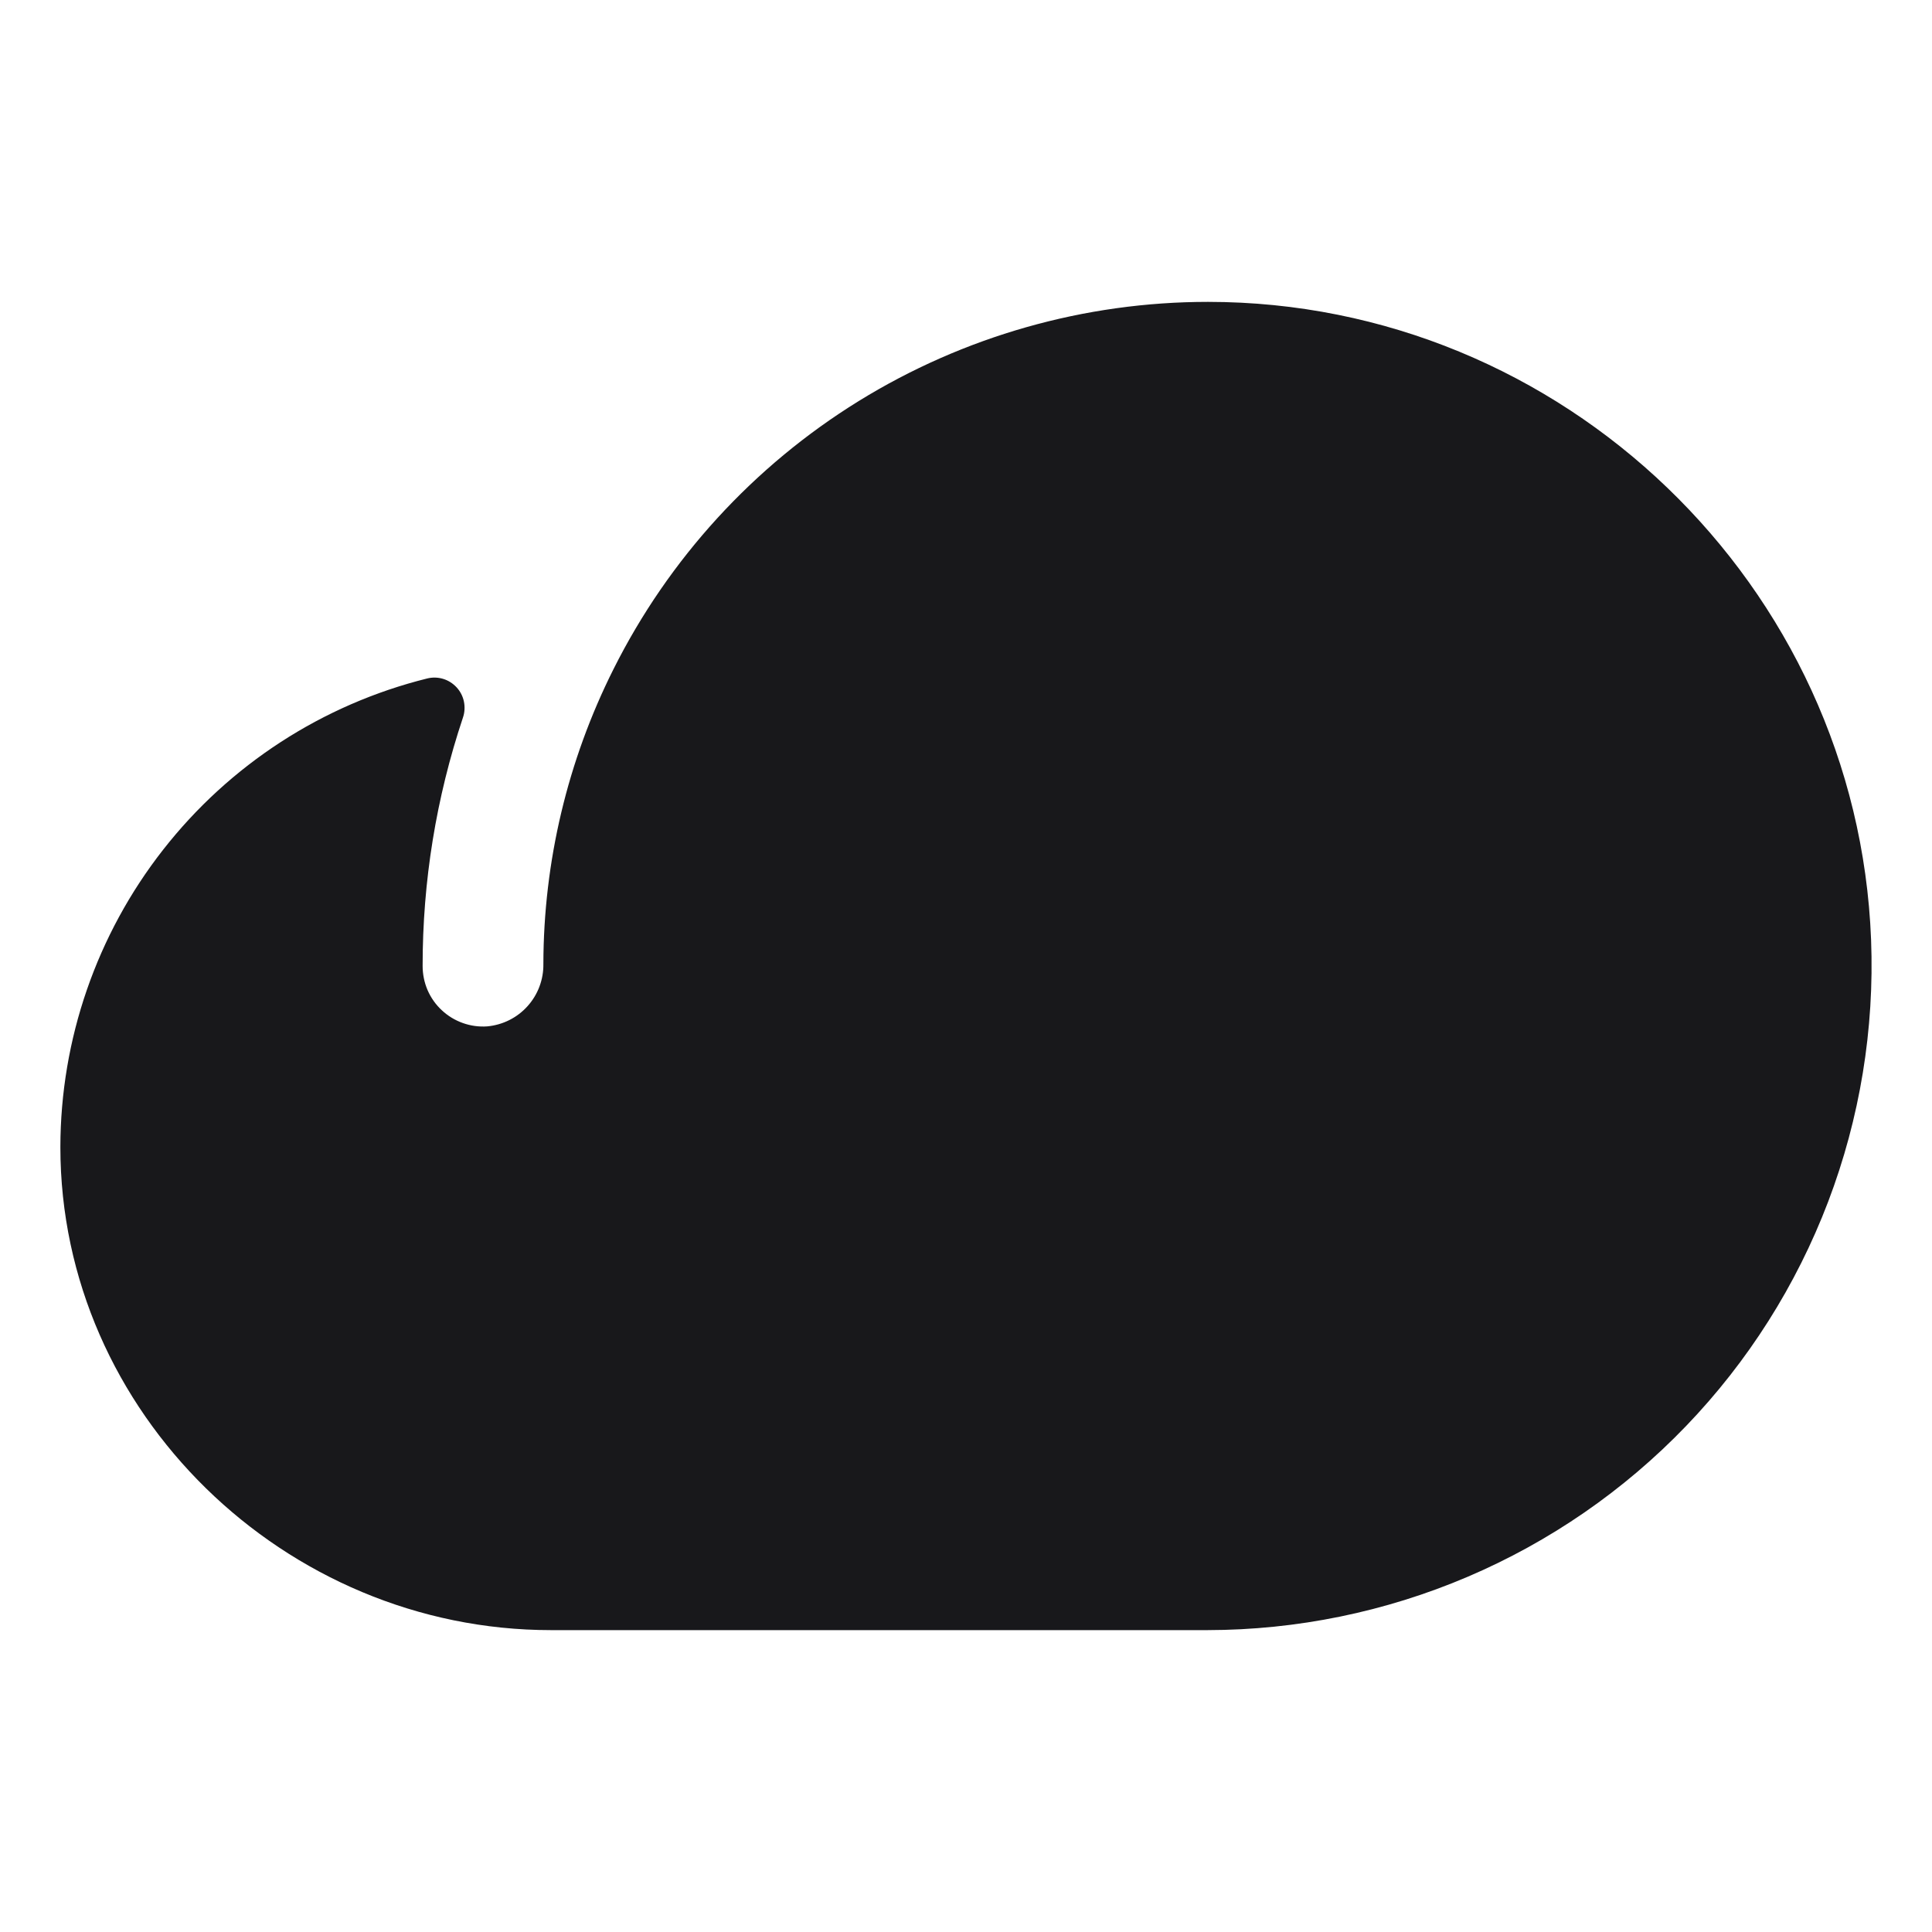
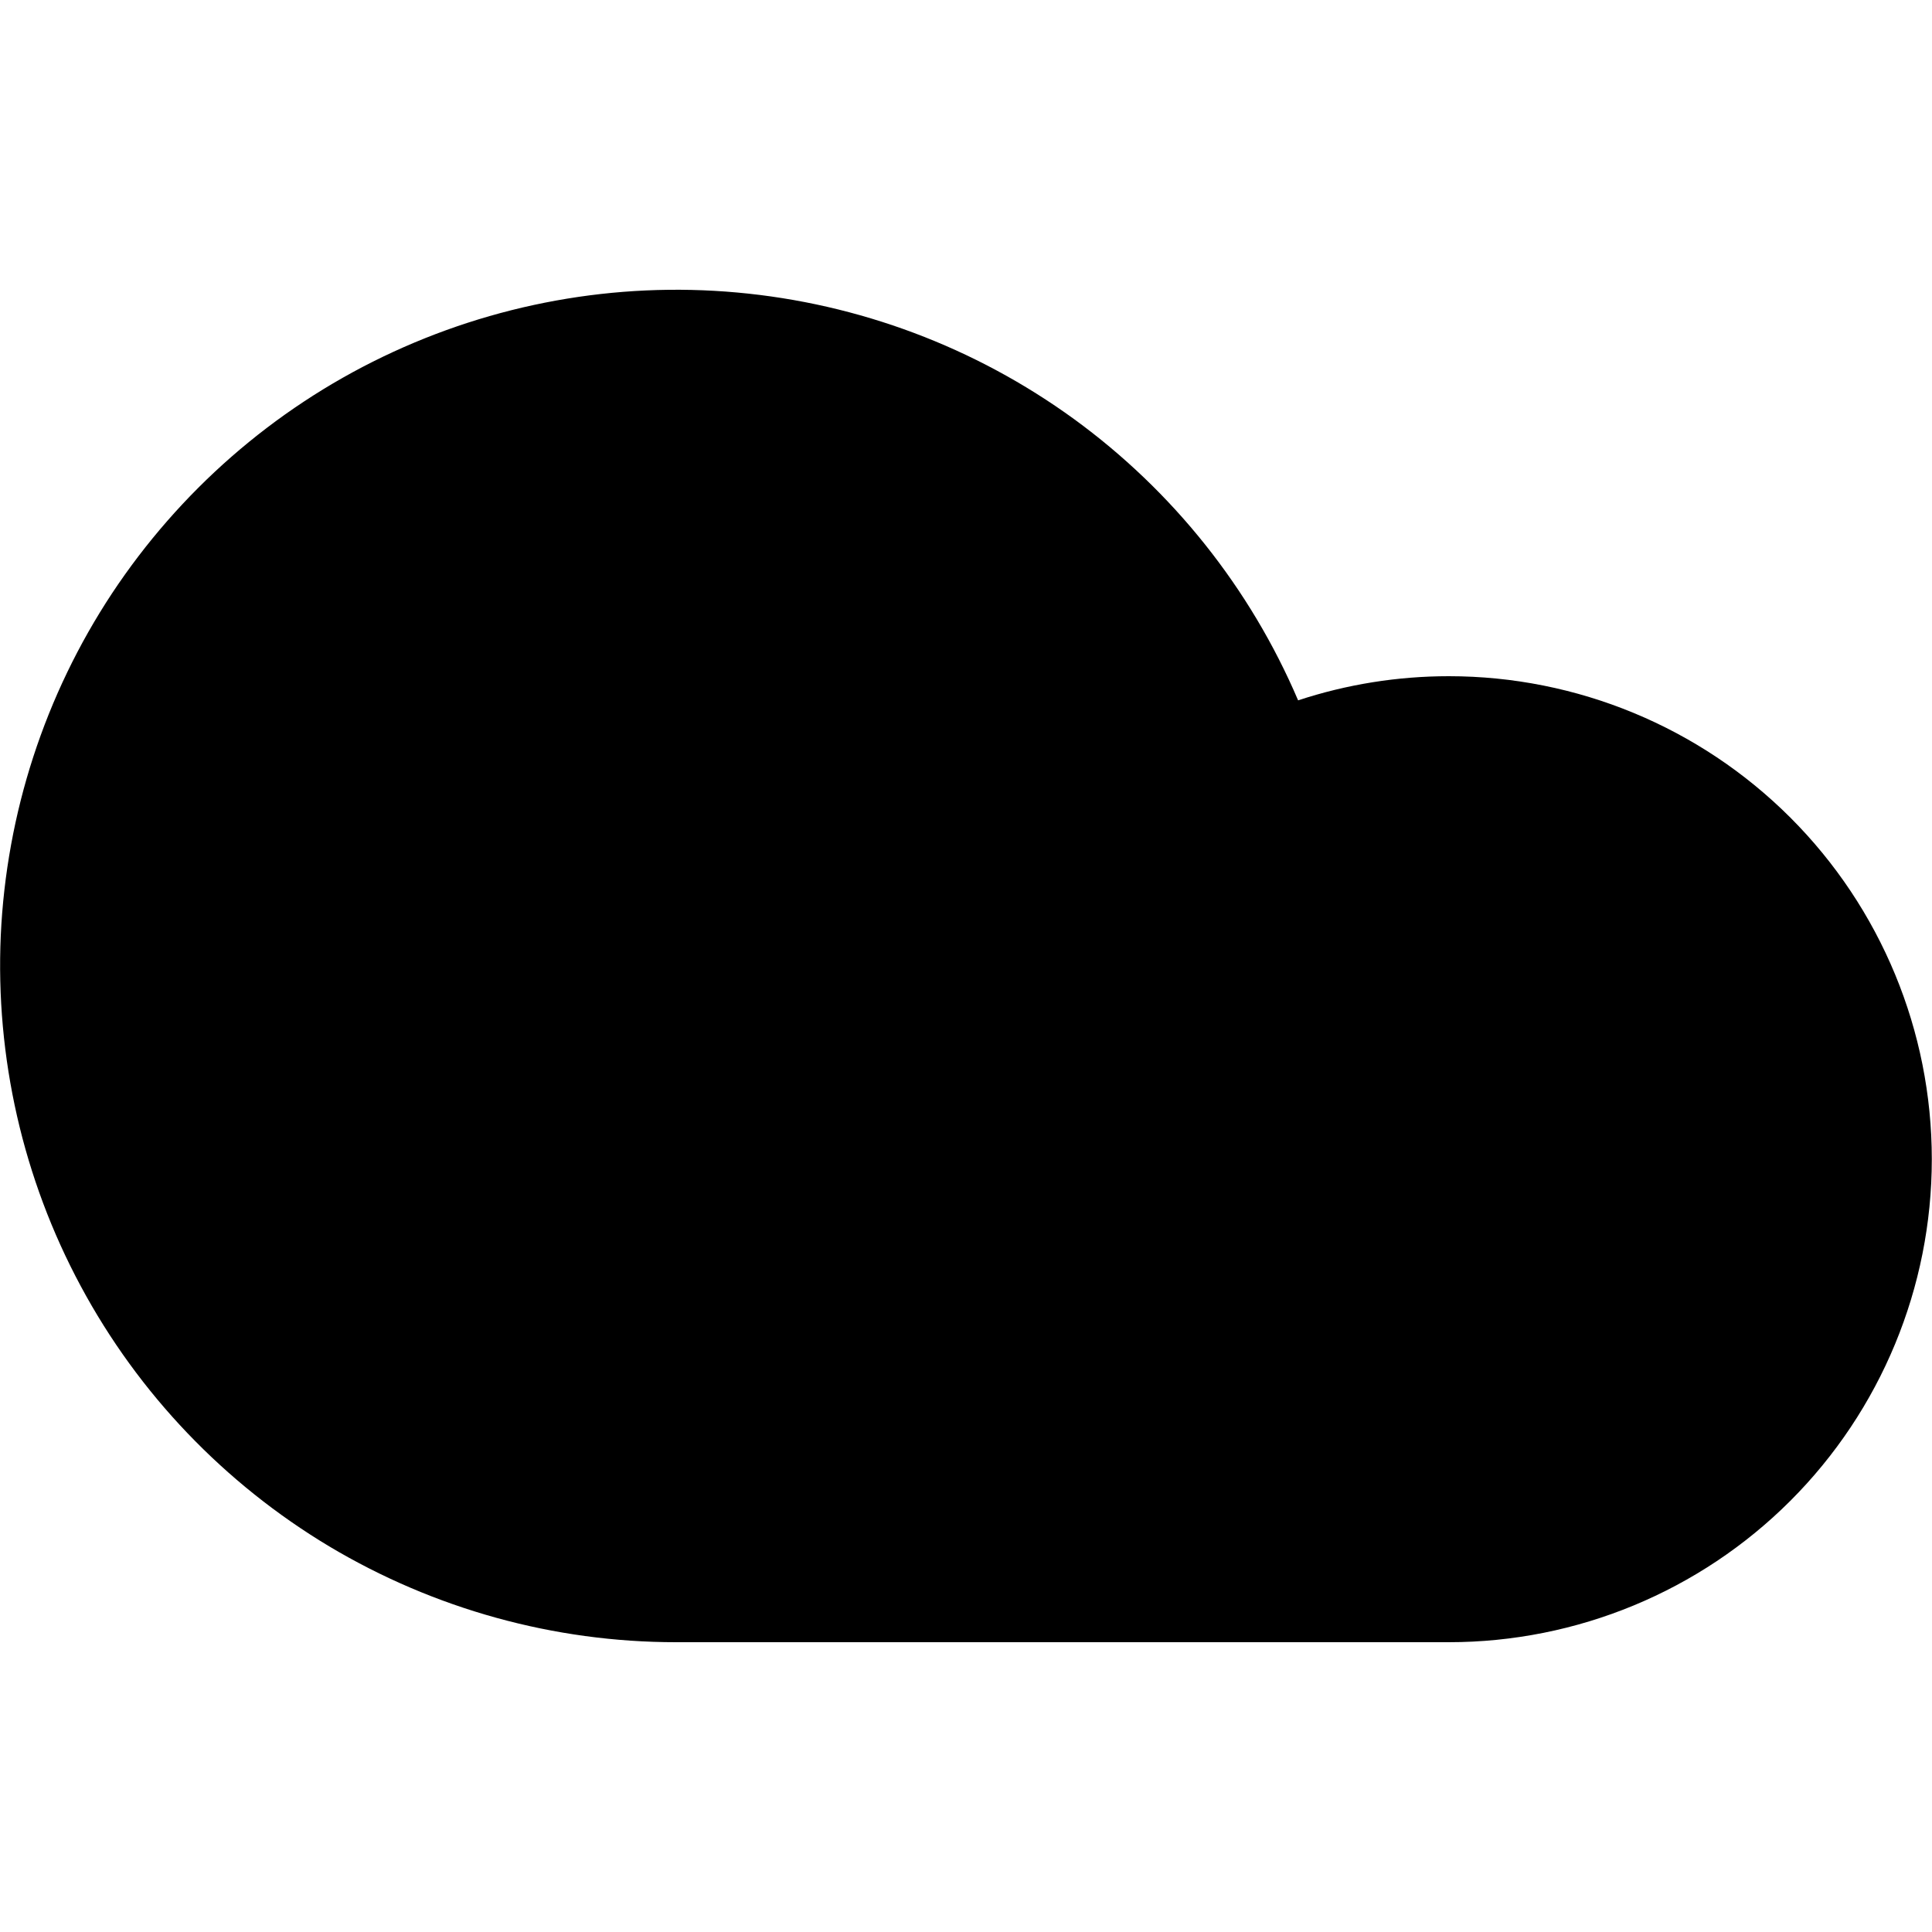
- <svg xmlns="http://www.w3.org/2000/svg" width="32" height="32" viewBox="0 0 32 32" fill="none">
-   <path d="M20.008 5C17.963 5 15.96 5.57 14.221 6.644C12.482 7.719 11.076 9.256 10.161 11.084C9.401 12.599 9.003 14.271 9 15.966C9.004 16.224 8.91 16.474 8.738 16.665C8.566 16.857 8.328 16.976 8.071 17C7.934 17.01 7.796 16.991 7.667 16.945C7.537 16.899 7.418 16.827 7.318 16.733C7.217 16.64 7.137 16.526 7.082 16.4C7.028 16.274 7 16.137 7 16C6.999 14.601 7.224 13.212 7.668 11.885C7.697 11.8 7.702 11.709 7.684 11.62C7.666 11.533 7.624 11.451 7.563 11.385C7.502 11.319 7.425 11.27 7.339 11.244C7.253 11.218 7.161 11.216 7.074 11.238C5.341 11.669 3.802 12.668 2.702 14.074C1.601 15.48 1.002 17.214 1 19C1 23.399 4.719 27 9.125 27H20C21.481 26.998 22.946 26.698 24.308 26.117C25.67 25.536 26.901 24.687 27.927 23.619C28.953 22.552 29.753 21.288 30.28 19.904C30.806 18.52 31.048 17.045 30.991 15.565C30.764 9.693 25.884 5 20.008 5Z" fill="#18181B" />
+ <svg xmlns="http://www.w3.org/2000/svg" fill="none" viewBox="0 0 10 10">
+   <path fill="#000" d="M7.499 3.5C7.234 3.5 6.971 3.542 6.719 3.625C6.471 3.044 6.07 2.541 5.559 2.169C5.047 1.797 4.445 1.571 3.815 1.514C3.186 1.457 2.553 1.572 1.983 1.846C1.413 2.12 0.929 2.544 0.58 3.071C0.232 3.598 0.033 4.21 0.004 4.842C-0.024 5.473 0.119 6.101 0.418 6.657C0.717 7.214 1.162 7.679 1.704 8.004C2.247 8.328 2.867 8.5 3.499 8.5H7.499C8.162 8.5 8.798 8.237 9.267 7.768C9.736 7.299 9.999 6.663 9.999 6C9.999 5.337 9.736 4.701 9.267 4.232C8.798 3.763 8.162 3.5 7.499 3.5V3.5Z" />
</svg>
